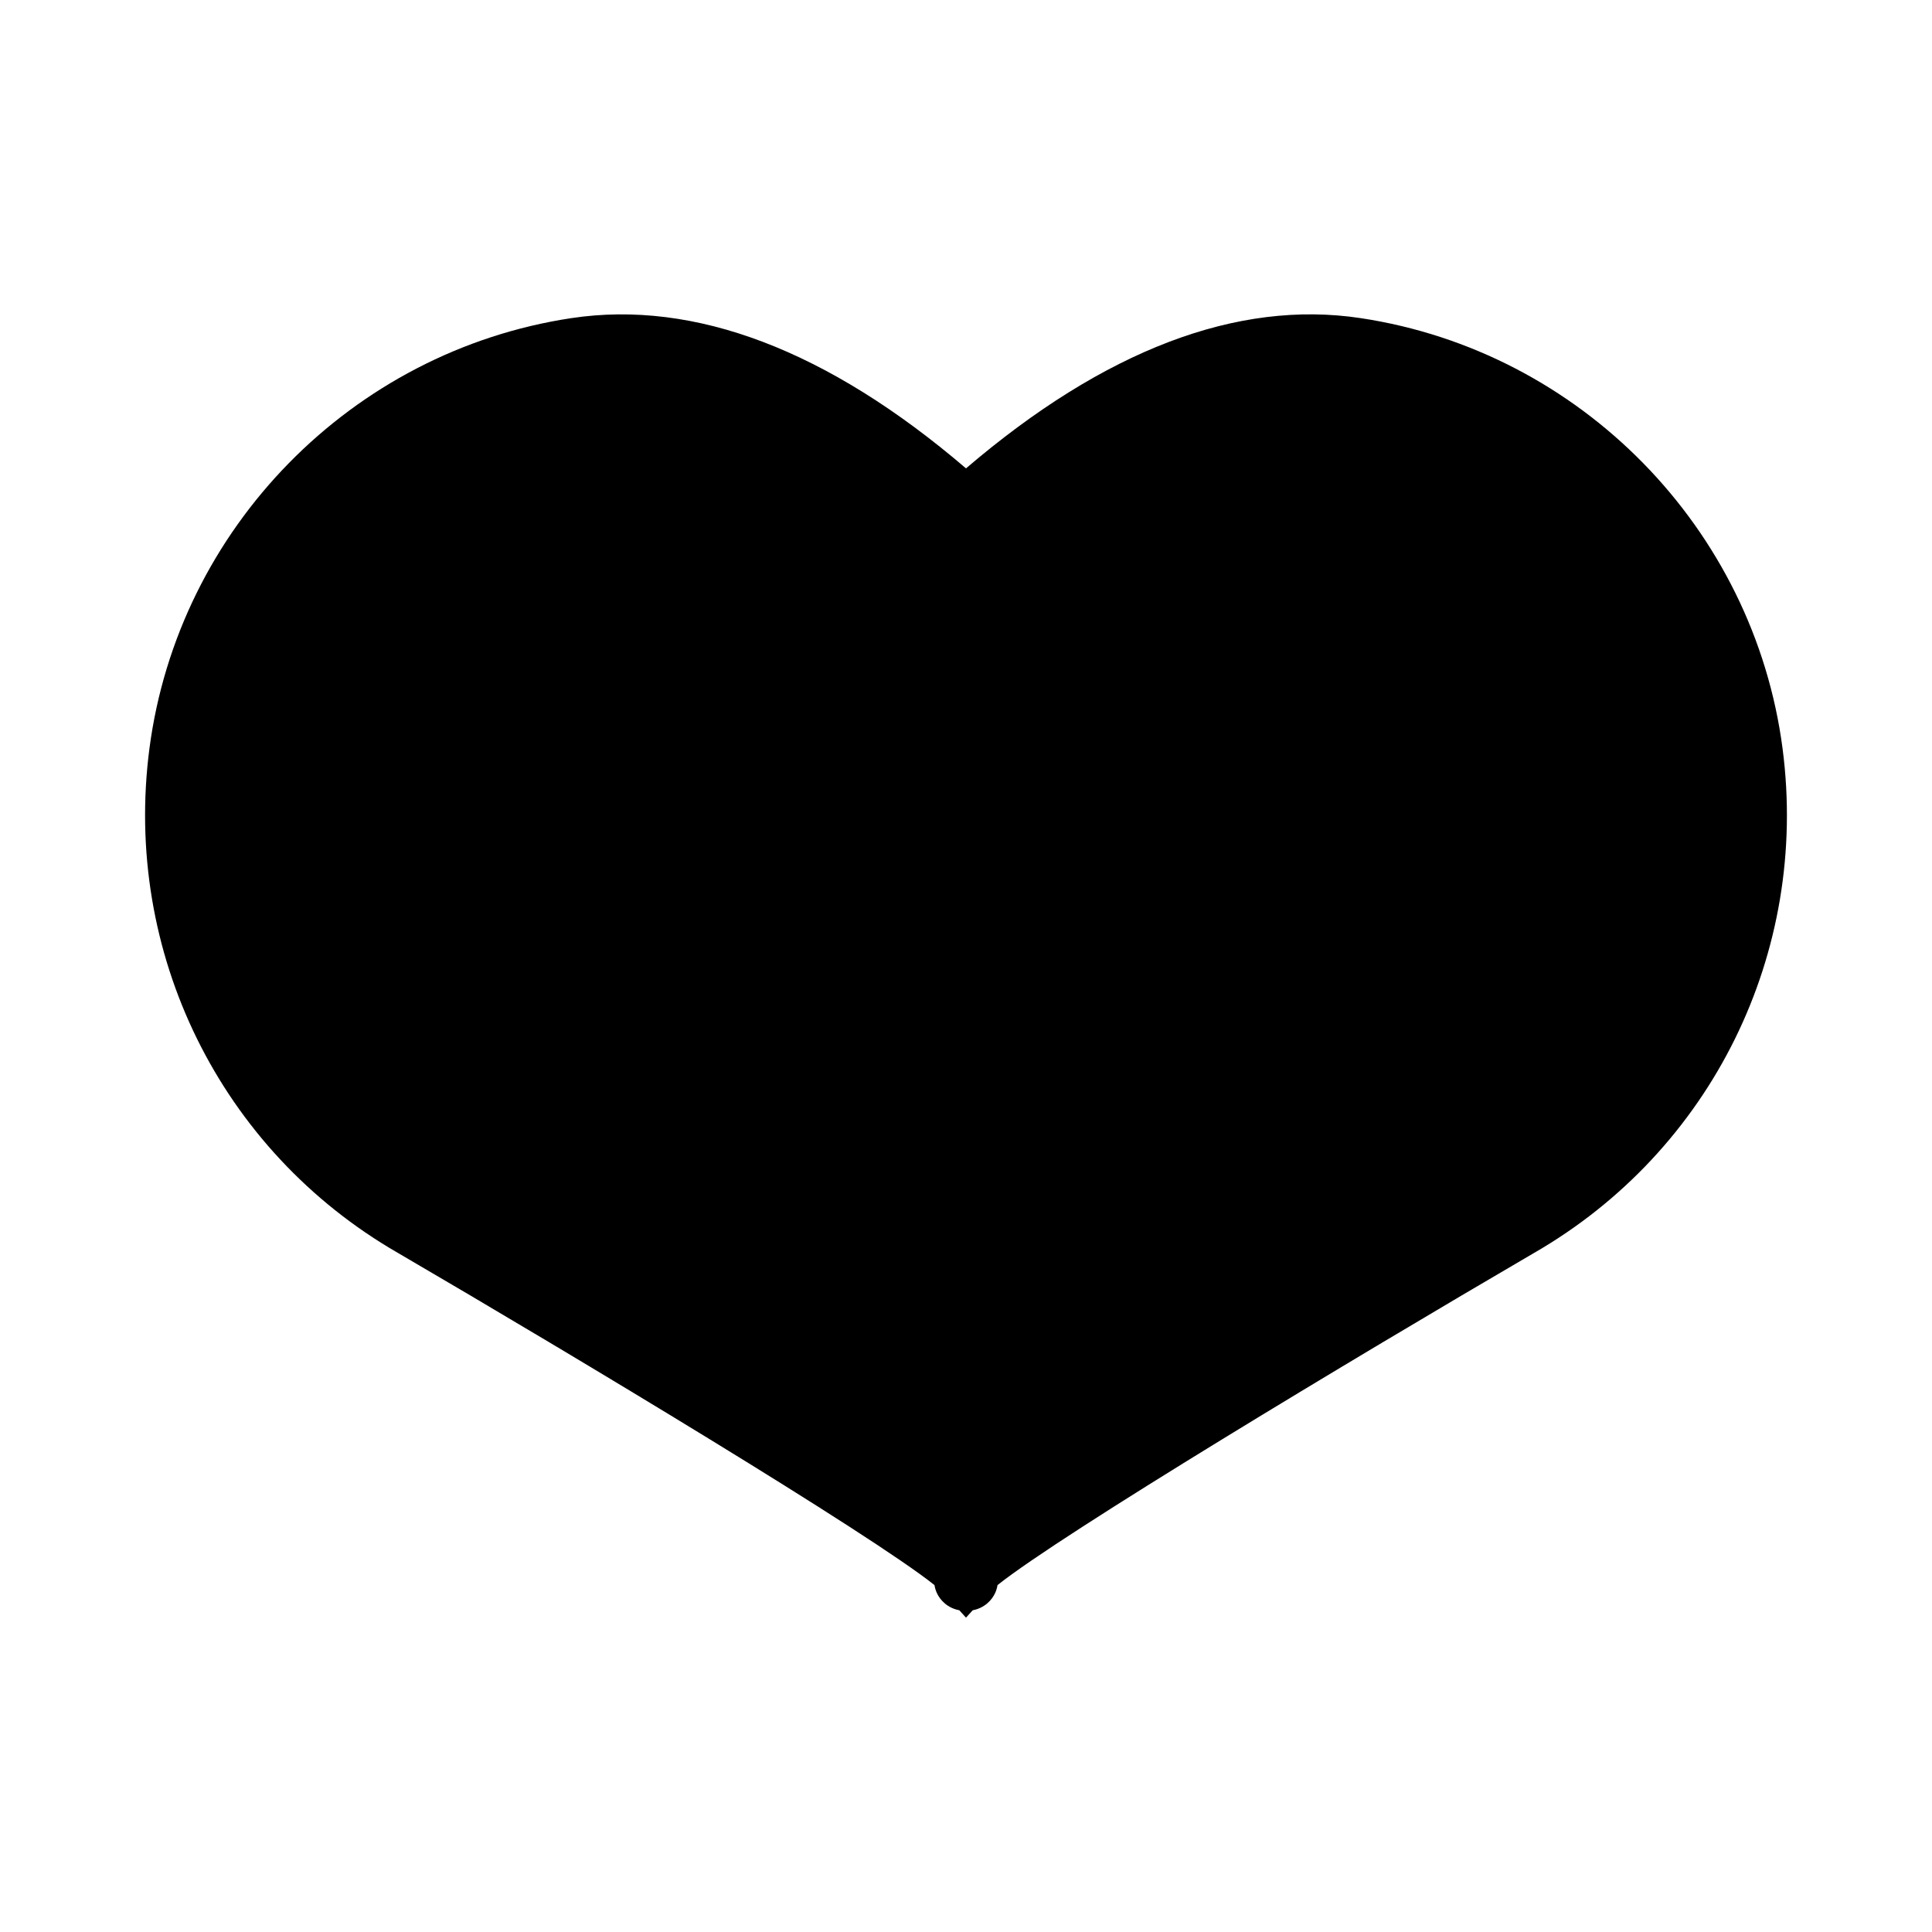
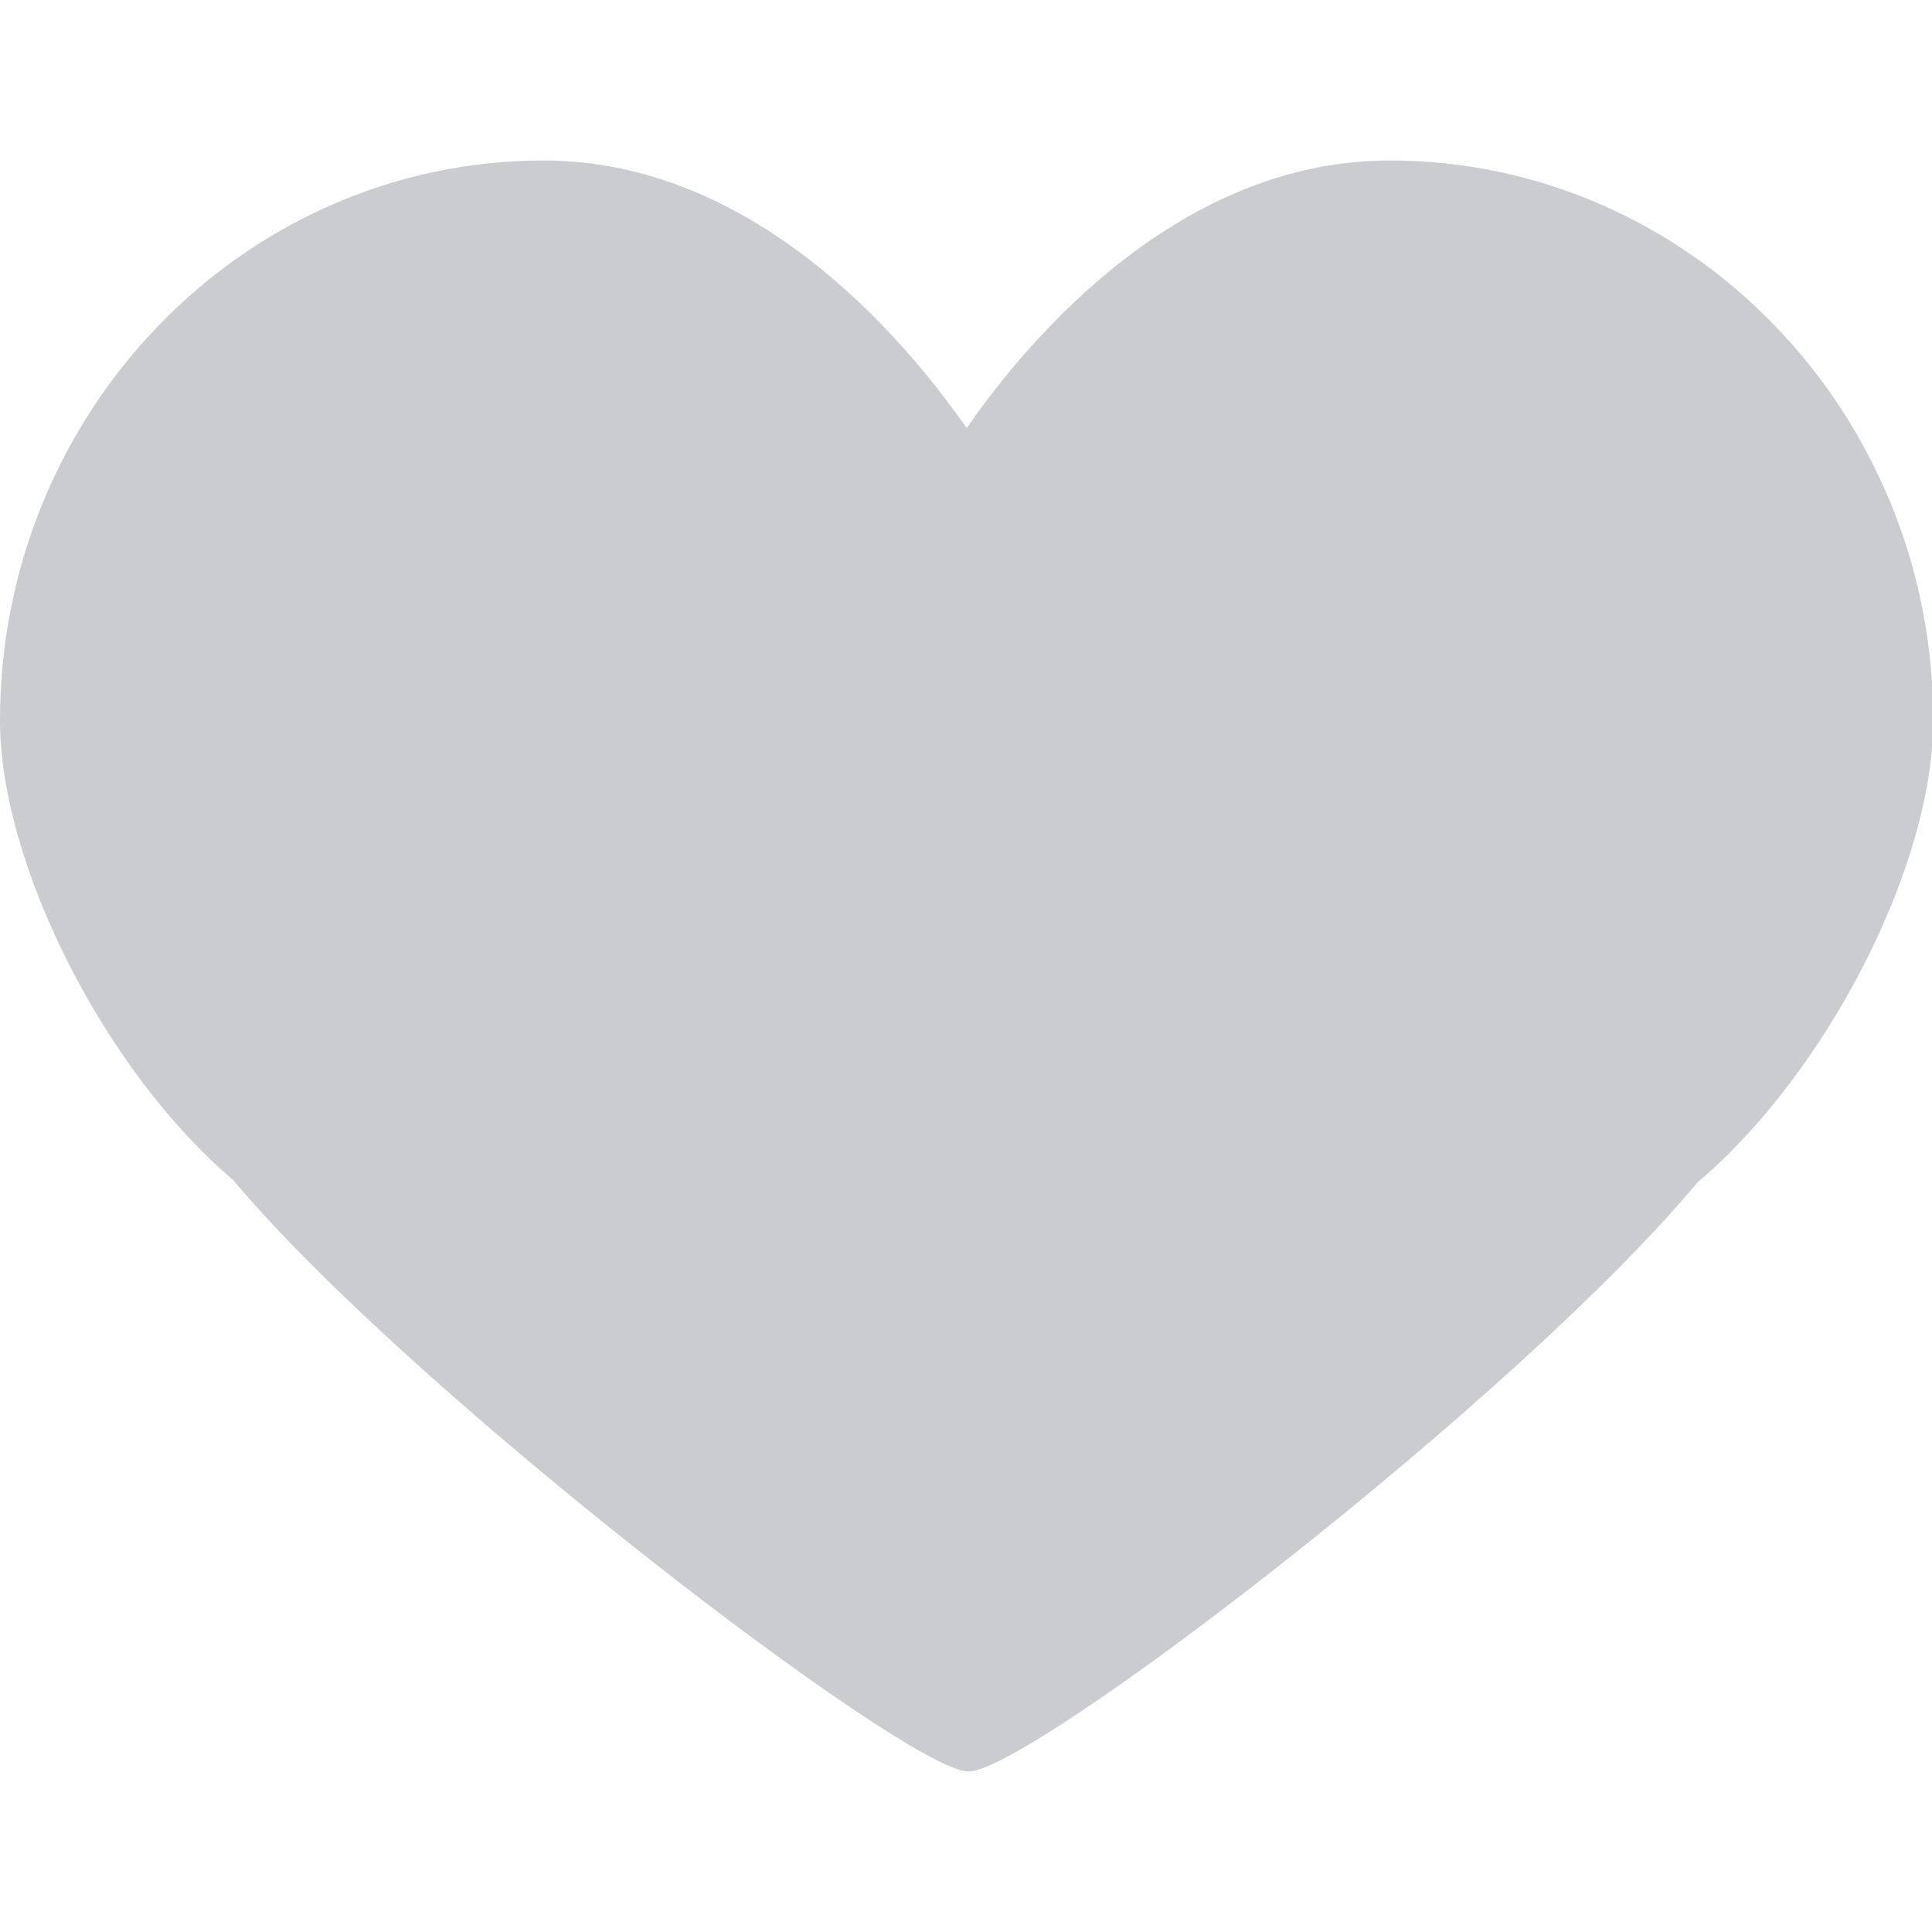
- <svg xmlns="http://www.w3.org/2000/svg" t="1649647778983" class="icon" viewBox="0 0 1024 1024" version="1.1" p-id="13435" width="128" height="128">
-   <path d="M512.001 857.386l-3.544-3.913c-6.236-1.169-10.216-5.348-11.969-9.299-0.474-1.065-0.939-2.433-1.191-4.039-33.998-27.126-188.201-119.91-284.491-176.121C116.744 609.785 65.059 504.854 79.202 396.729c15.29-116.765 107.246-210.578 223.634-228.116 65.333-9.846 135.858 16.94 209.165 79.632 73.322-62.699 143.84-89.515 209.165-79.632 116.44 17.554 208.403 111.395 223.642 228.213 14.122 108.222-37.674 213.174-131.938 267.382-96.127 56.116-250.19 148.818-284.166 175.922-0.252 1.613-0.717 2.981-1.191 4.039-1.746 3.95-5.725 8.129-11.961 9.306L512.001 857.386z" p-id="13436" />
+ <svg xmlns="http://www.w3.org/2000/svg" t="1654569967070" class="icon" viewBox="0 0 1228 1024" version="1.1" p-id="2365" width="128" height="128">
+   <path d="M883.302 0C750.49 0 655.36 111.206 614.4 170.086 573.44 111.206 478.208 0 345.498 0 155.034 0 0 159.744 0 355.84c0 91.75 66.97 223.334 148.173 292.147C260.608 782.336 576.512 1024 615.526 1024c39.731 0 348.877-237.056 463.36-374.374C1161.523 579.584 1228.8 447.898 1228.8 355.84 1228.8 159.744 1073.869 0 883.302 0z" fill="#CBCCCF" p-id="2366" />
</svg>
